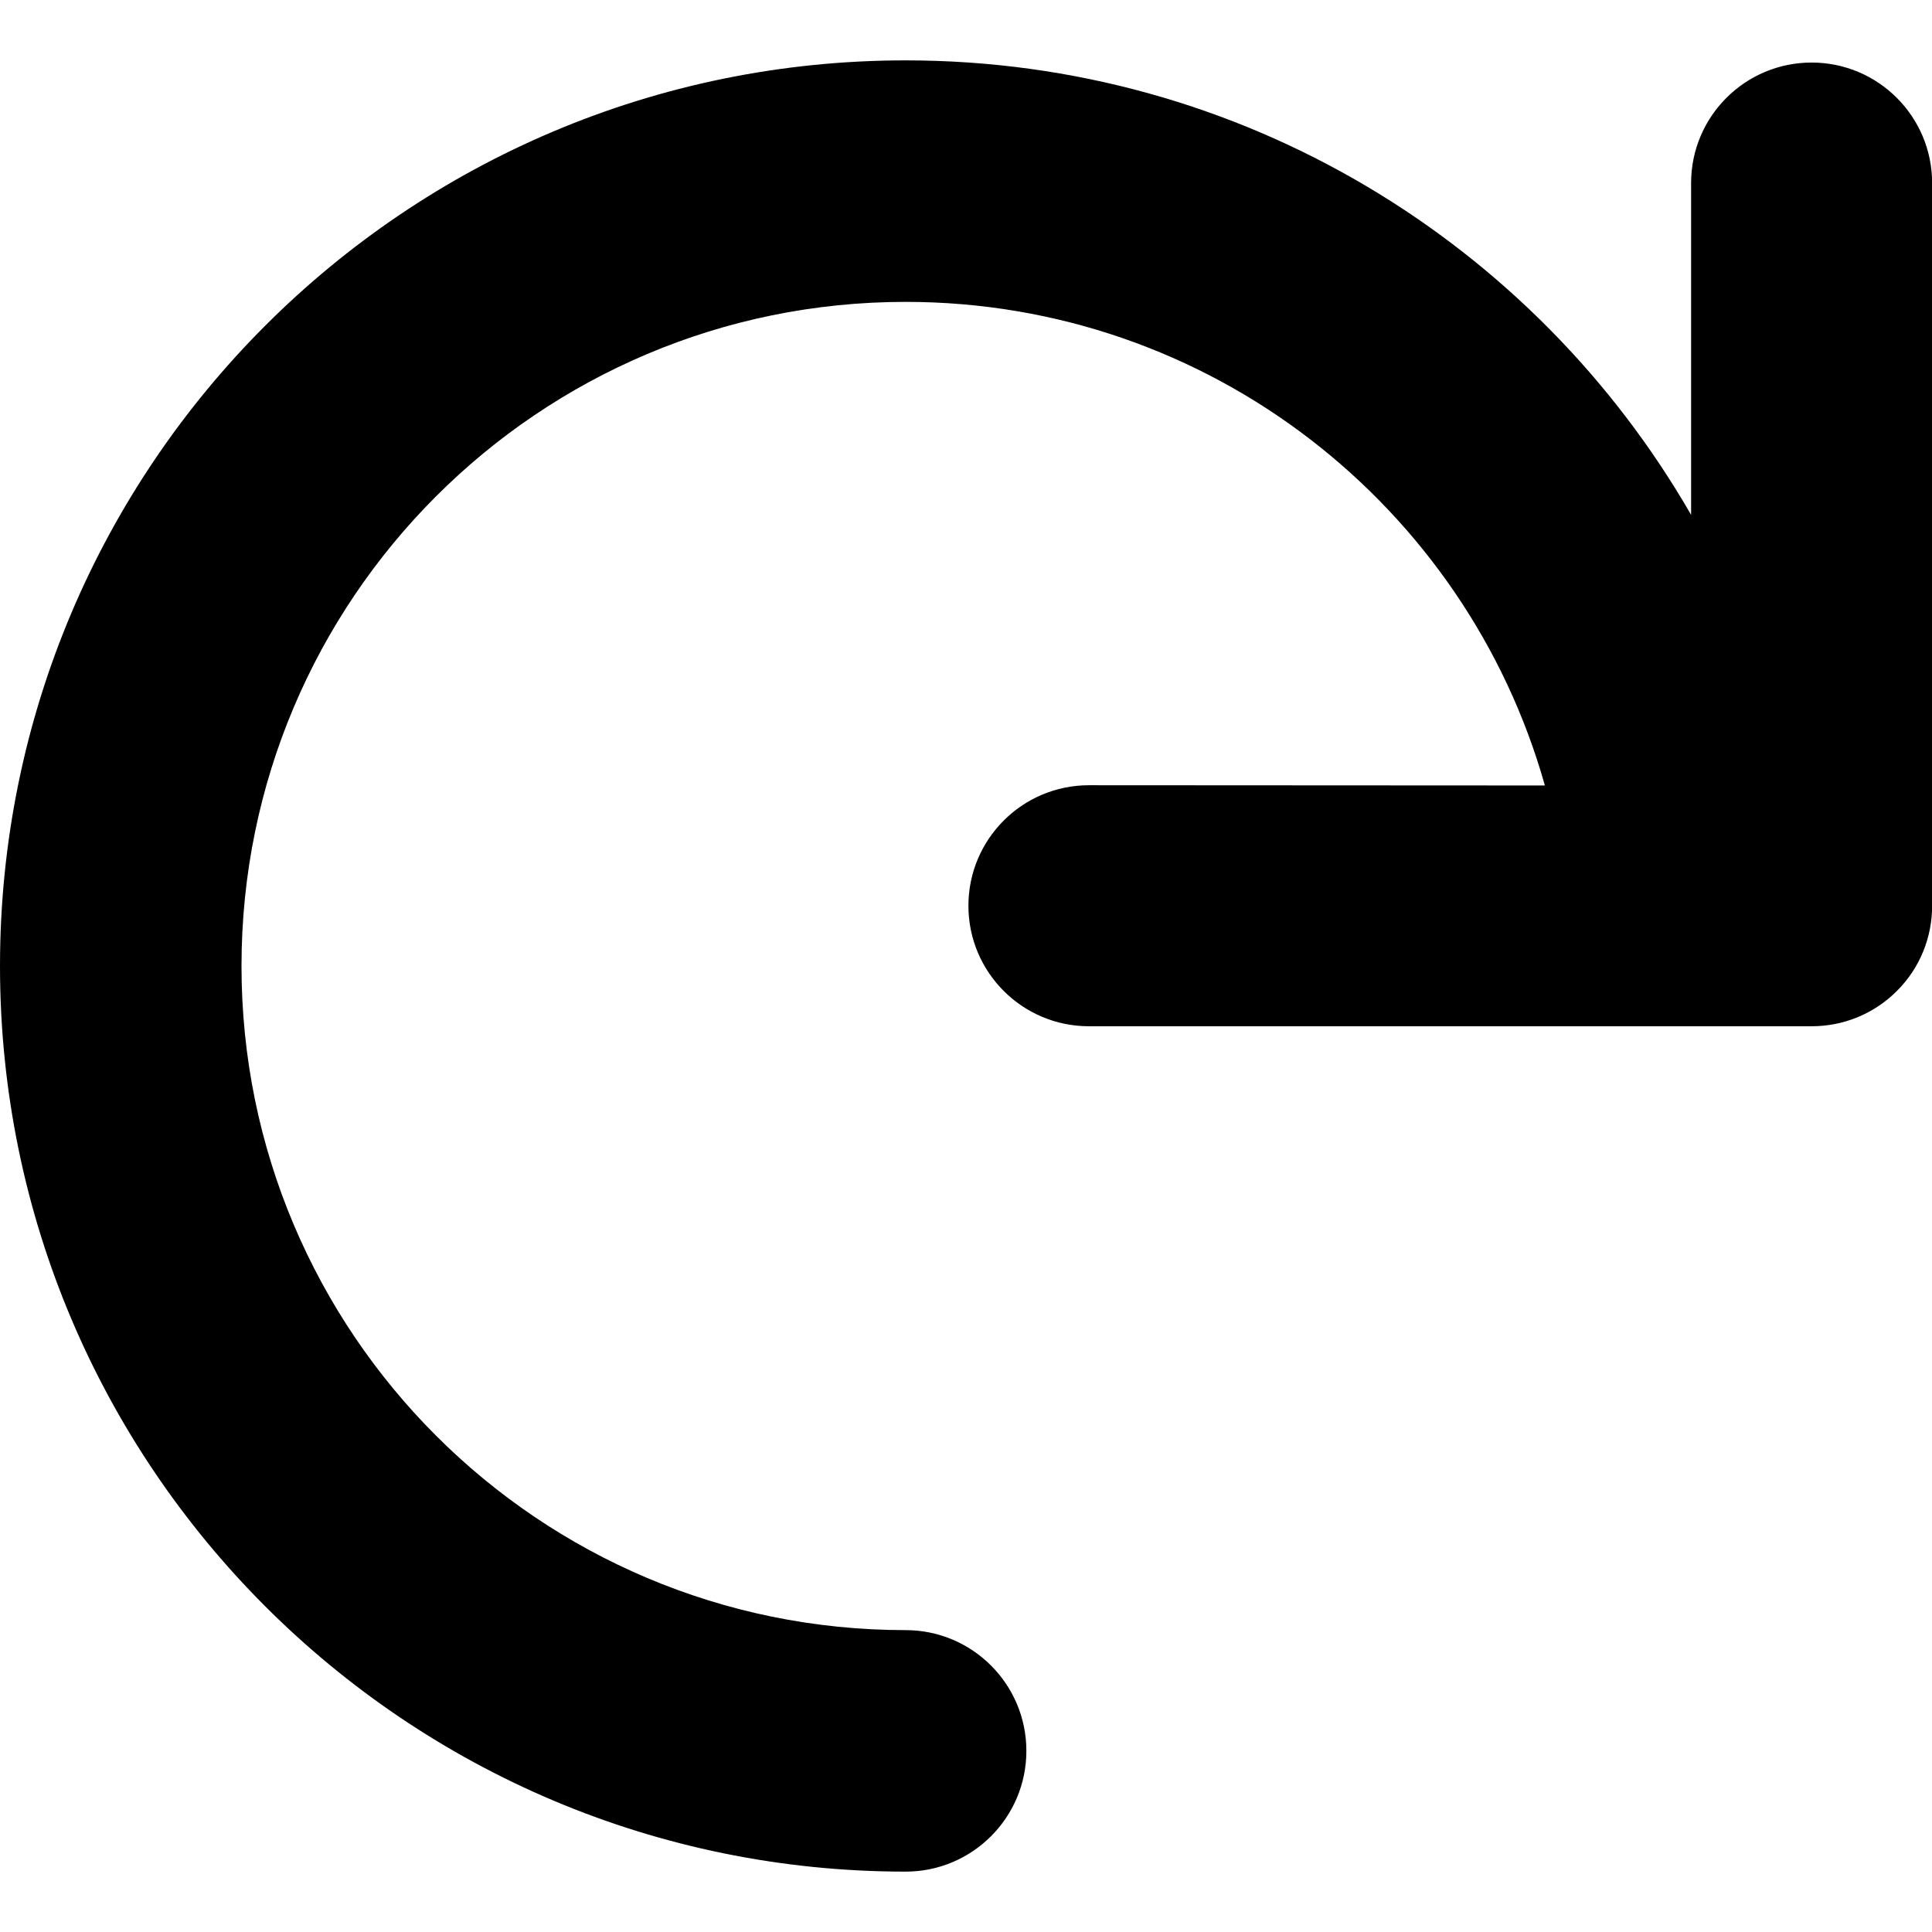
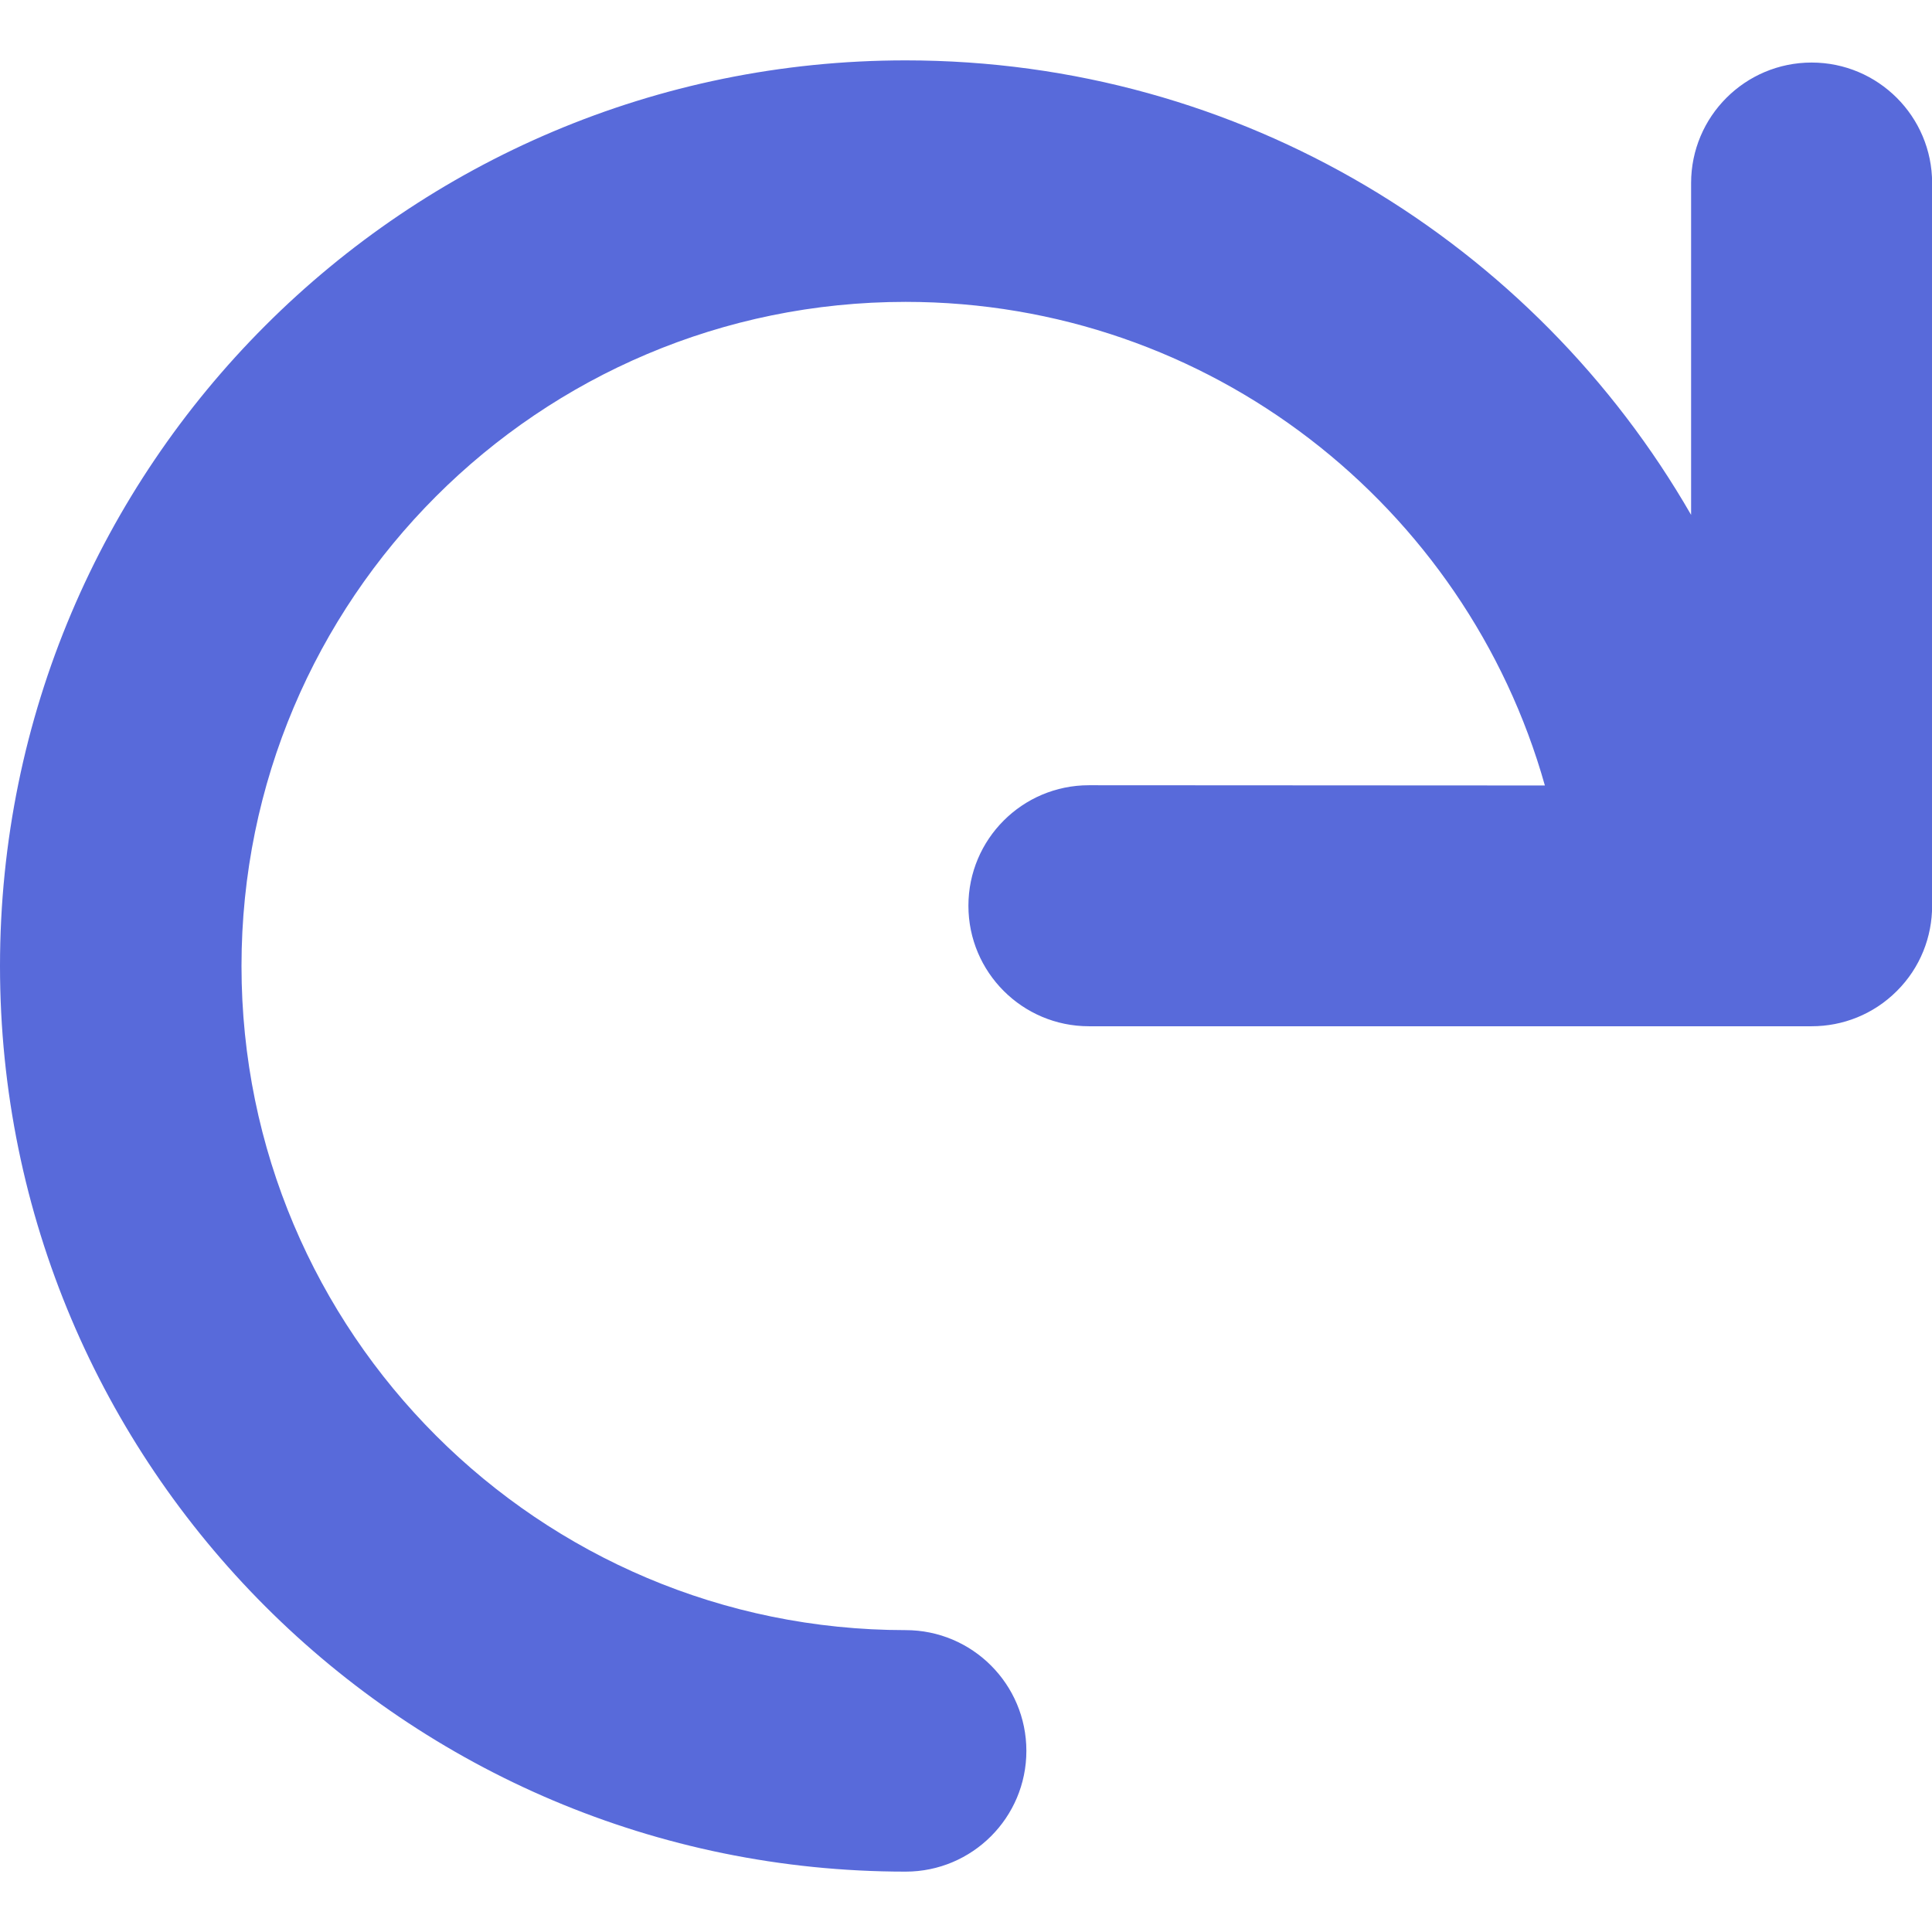
- <svg xmlns="http://www.w3.org/2000/svg" height="16" viewBox="0 0 16 16" width="16">
+ <svg xmlns="http://www.w3.org/2000/svg" height="16" viewBox="0 0 16 16" width="16" fill="rgb(88, 106, 218)">
  <path d="m12.794 6.505c-.651-2.311-2.775-4.005-5.294-4.005-3.038 0-5.5 2.462-5.5 5.5 0 3.038 2.462 5.5 5.5 5.5.552 0 1 .448 1 1s-.448 1-1 1c-4.142 0-7.5-3.358-7.5-7.5 0-4.142 3.358-7.5 7.5-7.5 2.782 0 5.21 1.514 6.505 3.764v-2.748c0-.551.447-.998.998-.998s.998.447.998.998v5.986c0 .255-.097.511-.292.705-.195.195-.45.292-.705.292h-5.986c-.551 0-.998-.447-.998-.998s.447-.998.998-.998z" fill-rule="evenodd" />
</svg>
